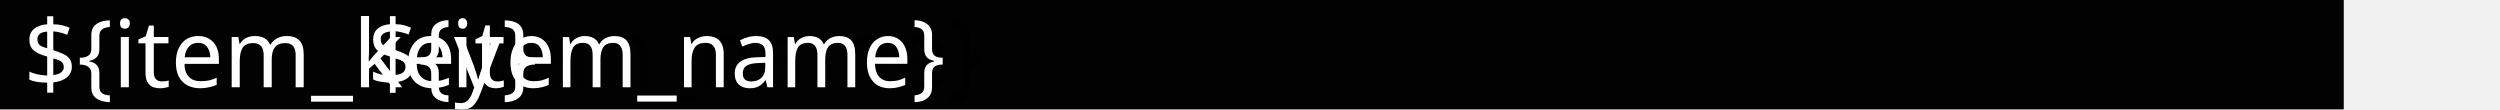
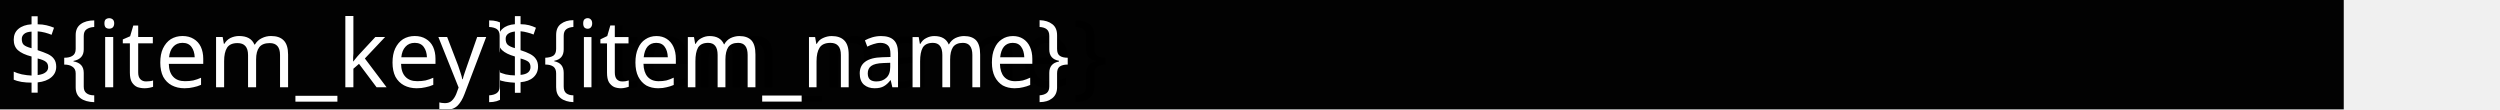
<svg xmlns="http://www.w3.org/2000/svg" width="160" height="7" id="svg2" version="1.2">
  <defs id="defs4">
    <filter id="filter3967" width="1.5" height="1.5" x="-0.25" y="-0.25" color-interpolation-filters="sRGB">
      <feGaussianBlur id="feGaussianBlur3969" in="SourceAlpha" stdDeviation="4" result="blur" />
      <feColorMatrix id="feColorMatrix3971" result="bluralpha" type="matrix" values="1 0 0 0 0 0 1 0 0 0 0 0 1 0 0 0 0 0 0.5 0 " />
      <feOffset id="feOffset3973" in="bluralpha" dx="0.9" dy="0.9" result="offsetBlur" />
      <feMerge id="feMerge3975">
        <feMergeNode id="feMergeNode3977" in="offsetBlur" />
        <feMergeNode id="feMergeNode3979" in="SourceGraphic" />
      </feMerge>
    </filter>
    <clipPath clipPathUnits="userSpaceOnUse" id="clipPath2999">
      <rect style="fill:#000000;fill-opacity:0.502;stroke:none" id="rect3001" width="205" height="22" x="104.548" y="784.112" />
    </clipPath>
+     <clipPath clipPathUnits="userSpaceOnUse" id="clipPath3004">
+       <rect style="fill:#ff0000;fill-opacity:1;stroke:none" id="rect3006" width="132.218" height="6.777" x="33.055" y="-0.968" />
+     </clipPath>
+     <clipPath clipPathUnits="userSpaceOnUse" id="clipPath3016">
+       <rect style="fill:#ff0000;fill-opacity:1;stroke:none" id="rect3018" width="128" height="7" x="32" y="-1" />
+     </clipPath>
+     <clipPath clipPathUnits="userSpaceOnUse" id="clipPath3027">
+       <rect y="-1" x="0" height="7" width="32" id="rect3029" style="fill:#ff0000;fill-opacity:1;stroke:none" />
+     </clipPath>
+     <clipPath clipPathUnits="userSpaceOnUse" id="clipPath3032">
+       <rect y="-1" x="0" height="7" width="32" id="rect3034" style="fill:#ff0000;fill-opacity:1;stroke:none" />
+     </clipPath>
  </defs>
  <g id="layer1" title="del item_selected" transform="translate(0,1)" style="display:inline">
-     <text xml:space="preserve" style="font-size:6px;font-style:normal;font-variant:normal;font-weight:normal;font-stretch:normal;text-indent:0;text-align:start;text-decoration:none;line-height:125%;letter-spacing:0px;word-spacing:0px;text-transform:none;direction:ltr;block-progression:tb;writing-mode:lr-tb;text-anchor:start;baseline-shift:baseline;color:#000000;fill:#000000;fill-opacity:1;fill-rule:nonzero;stroke:none;stroke-width:1px;marker:none;visibility:visible;display:inline;overflow:visible;enable-background:accumulate;font-family:Sans;-inkscape-font-specification:Fixed" x="23.502" y="4.585" id="text2997" class="shadow" title="del item_selected">
-       <tspan id="tspan2999" x="23.502" y="4.585">${item_name} </tspan>
+     <text xml:space="preserve" style="font-size:6px;font-style:normal;font-variant:normal;font-weight:normal;font-stretch:normal;text-indent:0;text-align:start;text-decoration:none;line-height:125%;letter-spacing:0px;word-spacing:0px;text-transform:none;direction:ltr;block-progression:tb;writing-mode:lr-tb;text-anchor:start;baseline-shift:baseline;color:#000000;fill:#000000;fill-opacity:1;fill-rule:nonzero;stroke:none;stroke-width:1px;marker:none;visibility:visible;display:inline;overflow:visible;enable-background:accumulate;font-family:Sans;-inkscape-font-specification:Fixed" x="31.502" y="4.585" id="text2997" class="shadow" title="del item_selected" clip-path="url(#clipPath3016)">
+       <tspan id="tspan2999" x="31.502" y="4.585">${item_name} </tspan>
    </text>
-     <text xml:space="preserve" style="font-size:6px;font-style:normal;font-variant:normal;font-weight:normal;font-stretch:normal;text-indent:0;text-align:start;text-decoration:none;line-height:125%;letter-spacing:0px;word-spacing:0px;text-transform:none;direction:ltr;block-progression:tb;writing-mode:lr-tb;text-anchor:start;baseline-shift:baseline;color:#000000;fill:#000000;fill-opacity:1;fill-rule:nonzero;stroke:none;stroke-width:1px;marker:none;visibility:visible;display:inline;overflow:visible;enable-background:accumulate;font-family:Sans;-inkscape-font-specification:Fixed" x="1.502" y="4.585" id="text2997-33" class="shadow" title="del item_selected">
-       <tspan id="tspan2999-8" x="1.502" y="4.585">${item_key} </tspan>
+     <text xml:space="preserve" style="font-size:6px;font-style:normal;font-variant:normal;font-weight:normal;font-stretch:normal;text-indent:0;text-align:start;text-decoration:none;line-height:125%;letter-spacing:0px;word-spacing:0px;text-transform:none;direction:ltr;block-progression:tb;writing-mode:lr-tb;text-anchor:start;baseline-shift:baseline;color:#000000;fill:#000000;fill-opacity:1;fill-rule:nonzero;stroke:none;stroke-width:1px;marker:none;visibility:visible;display:inline;overflow:visible;enable-background:accumulate;font-family:Sans;-inkscape-font-specification:Fixed" x="0.502" y="4.585" id="text2997-33" class="shadow" title="del item_selected" clip-path="url(#clipPath3032)">
+       <tspan id="tspan2999-8" x="0.502" y="4.585">${item_key} </tspan>
    </text>
  </g>
  <g id="layer2" style="display:inline" title="del !item_selected" transform="translate(0,1)">
    <rect style="fill:#000000;fill-opacity:0.99;stroke:none" id="rect3017" width="150" height="7" x="0" y="-1" />
-     <text xml:space="preserve" style="font-size:5.809px;font-style:normal;font-variant:normal;font-weight:normal;font-stretch:normal;text-indent:0;text-align:start;text-decoration:none;line-height:125%;letter-spacing:0px;word-spacing:0px;text-transform:none;direction:ltr;block-progression:tb;writing-mode:lr-tb;text-anchor:start;baseline-shift:baseline;color:#000000;fill:#ffffff;fill-opacity:1;fill-rule:nonzero;stroke:none;stroke-width:1px;marker:none;visibility:visible;display:inline;overflow:visible;enable-background:accumulate;font-family:Sans;-inkscape-font-specification:Fixed" x="24.309" y="4.439" id="text2997-3" transform="scale(0.9680964,1.032955)">
-       <tspan id="tspan2999-1" x="24.309" y="4.439">${item_name} </tspan>
+     <text xml:space="preserve" style="font-size:5.809px;font-style:normal;font-variant:normal;font-weight:normal;font-stretch:normal;text-indent:0;text-align:start;text-decoration:none;line-height:125%;letter-spacing:0px;word-spacing:0px;text-transform:none;direction:ltr;block-progression:tb;writing-mode:lr-tb;text-anchor:start;baseline-shift:baseline;color:#000000;fill:#ffffff;fill-opacity:1;fill-rule:nonzero;stroke:none;stroke-width:1px;marker:none;visibility:visible;display:inline;overflow:visible;enable-background:accumulate;font-family:Sans;-inkscape-font-specification:Fixed" x="32.572" y="4.439" id="text2997-3" transform="scale(0.9680964,1.032955)" clip-path="url(#clipPath3004)">
+       <tspan id="tspan2999-1" x="32.572" y="4.439">${item_name} </tspan>
    </text>
-     <text xml:space="preserve" style="font-size:6px;font-style:normal;font-variant:normal;font-weight:normal;font-stretch:normal;text-indent:0;text-align:start;text-decoration:none;line-height:125%;letter-spacing:0px;word-spacing:0px;text-transform:none;direction:ltr;block-progression:tb;writing-mode:lr-tb;text-anchor:start;baseline-shift:baseline;color:#000000;fill:#ffffff;fill-opacity:1;fill-rule:nonzero;stroke:none;stroke-width:1px;marker:none;visibility:visible;display:inline;overflow:visible;enable-background:accumulate;font-family:Sans;-inkscape-font-specification:Fixed" x="1.502" y="4.585" id="text2997-33-1">
-       <tspan id="tspan2999-8-2" x="1.502" y="4.585">${item_key} </tspan>
+     <text xml:space="preserve" style="font-size:6px;font-style:normal;font-variant:normal;font-weight:normal;font-stretch:normal;text-indent:0;text-align:start;text-decoration:none;line-height:125%;letter-spacing:0px;word-spacing:0px;text-transform:none;direction:ltr;block-progression:tb;writing-mode:lr-tb;text-anchor:start;baseline-shift:baseline;color:#000000;fill:#ffffff;fill-opacity:1;fill-rule:nonzero;stroke:none;stroke-width:1px;marker:none;visibility:visible;display:inline;overflow:visible;enable-background:accumulate;font-family:Sans;-inkscape-font-specification:Fixed" x="0.502" y="4.585" id="text2997-33-1" clip-path="url(#clipPath3027)">
+       <tspan id="tspan2999-8-2" x="0.502" y="4.585">${item_key} </tspan>
    </text>
  </g>
</svg>
